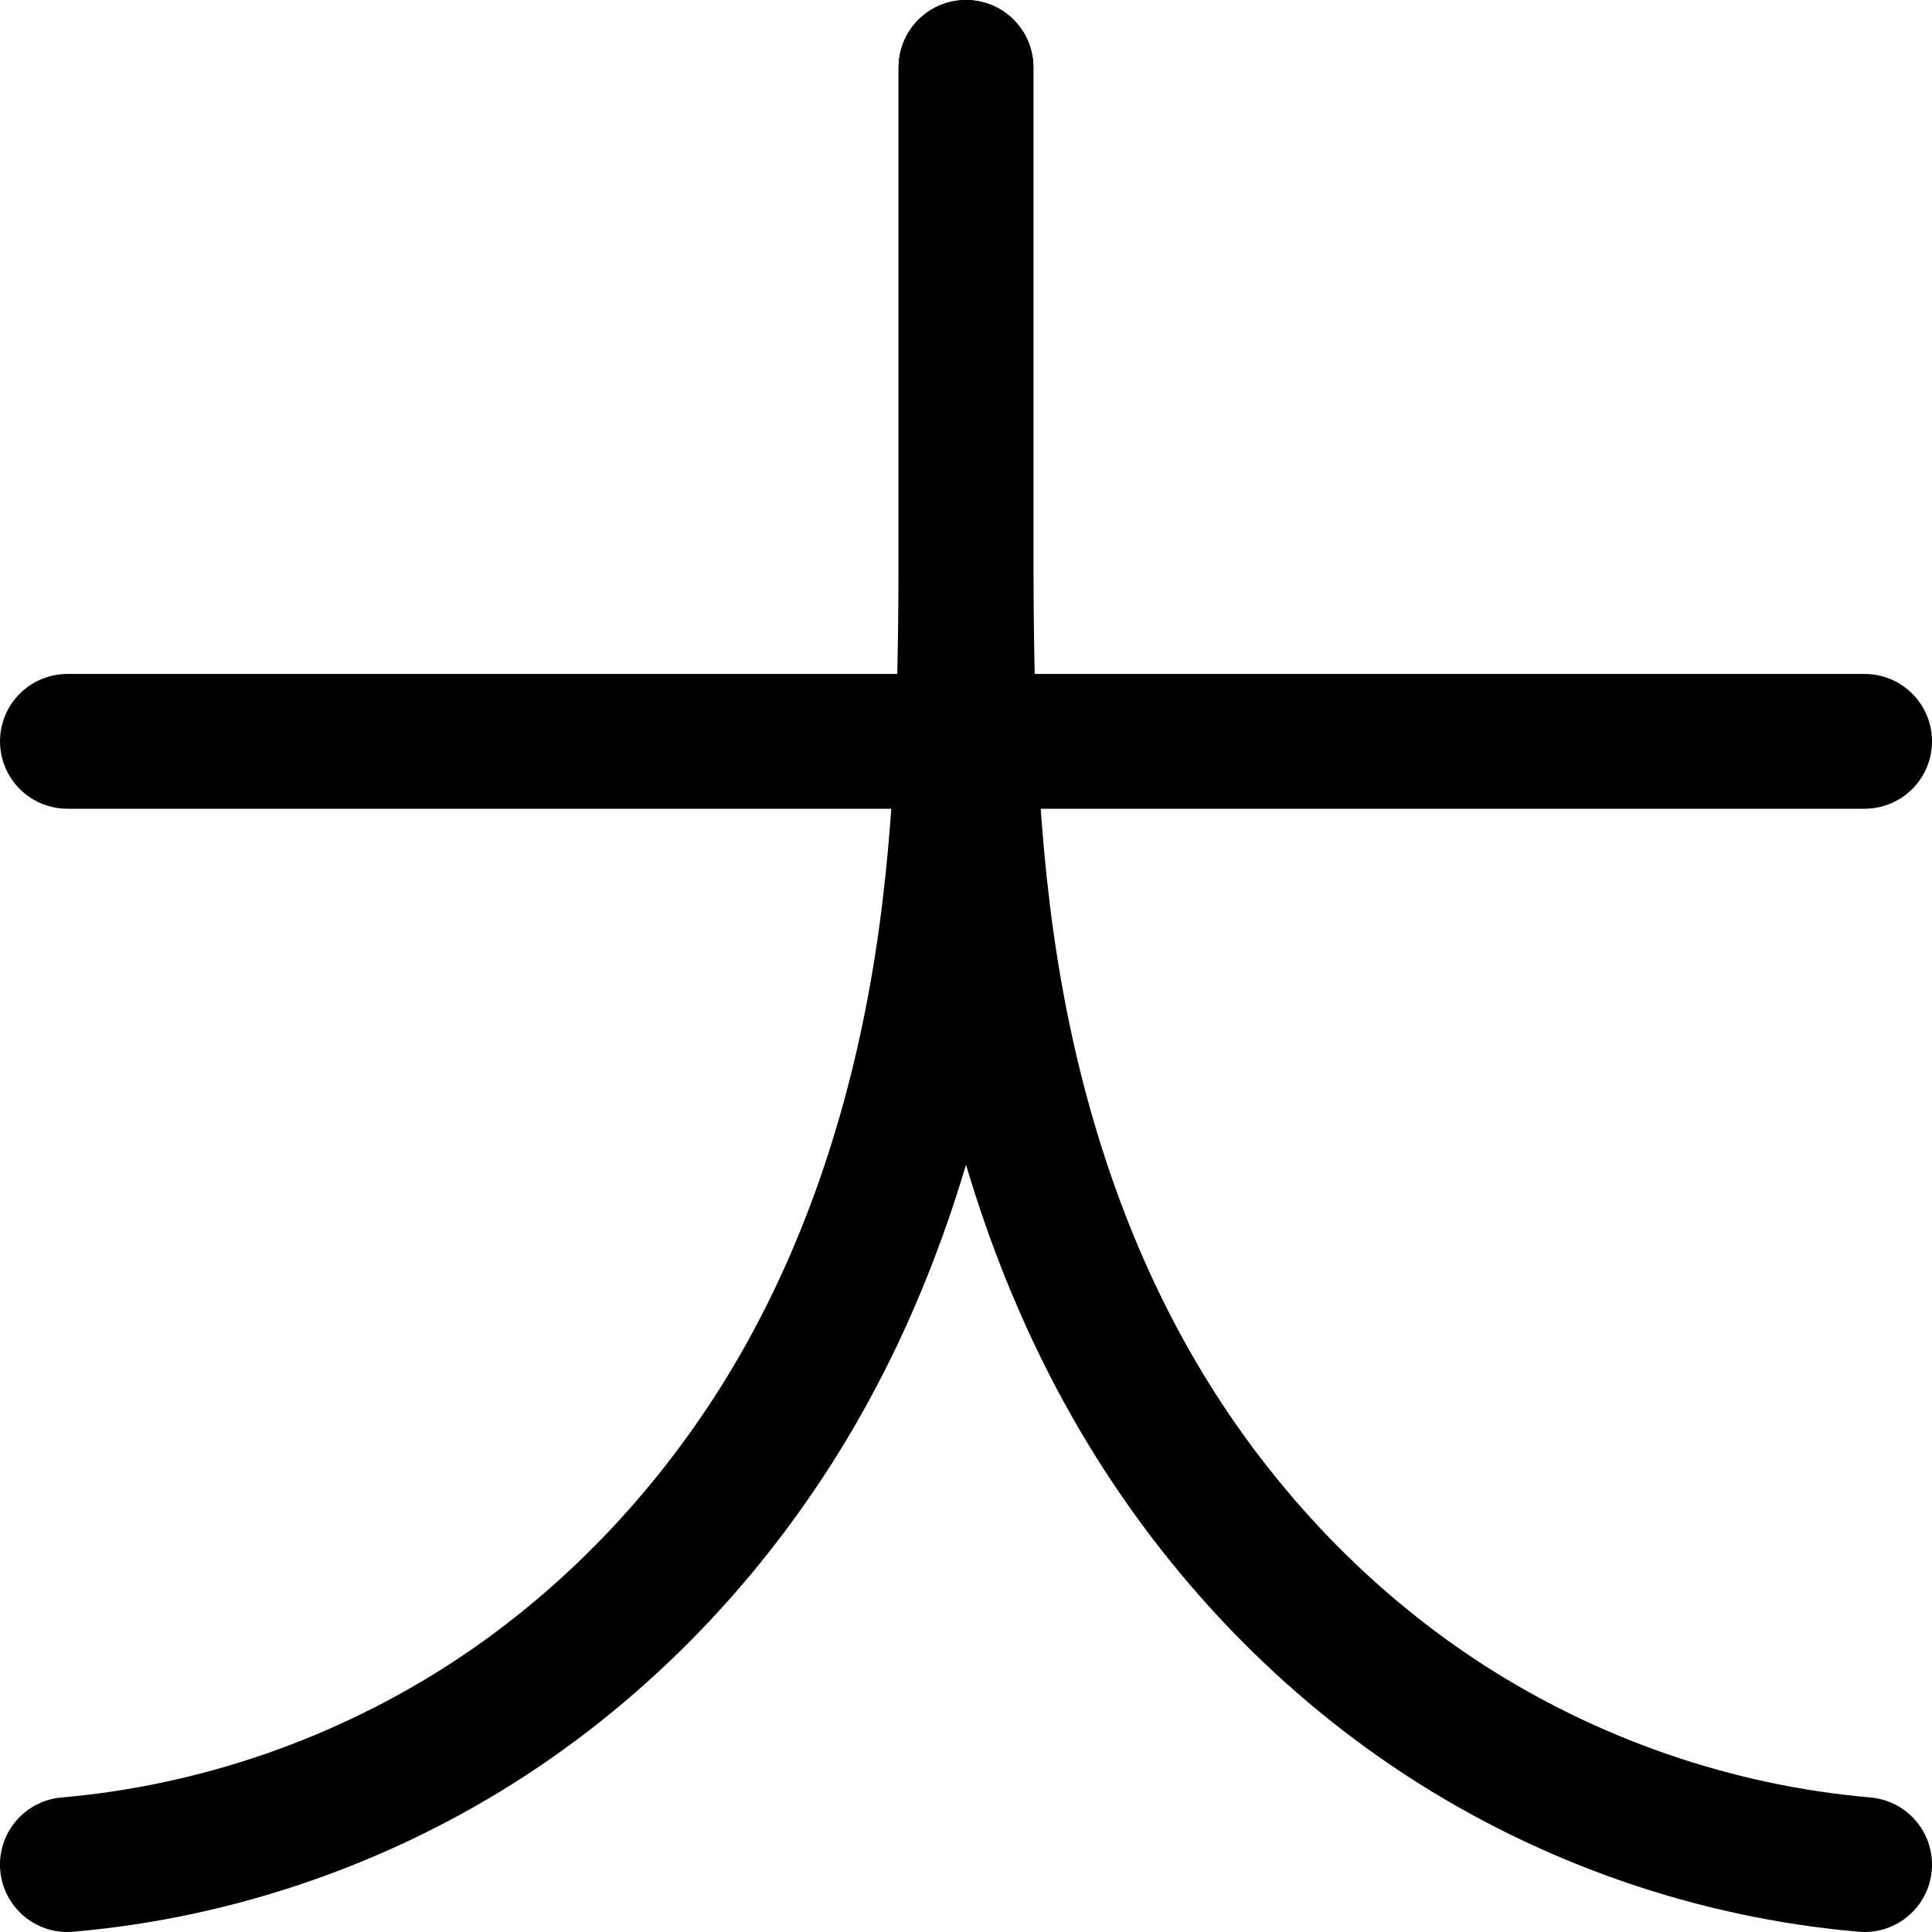
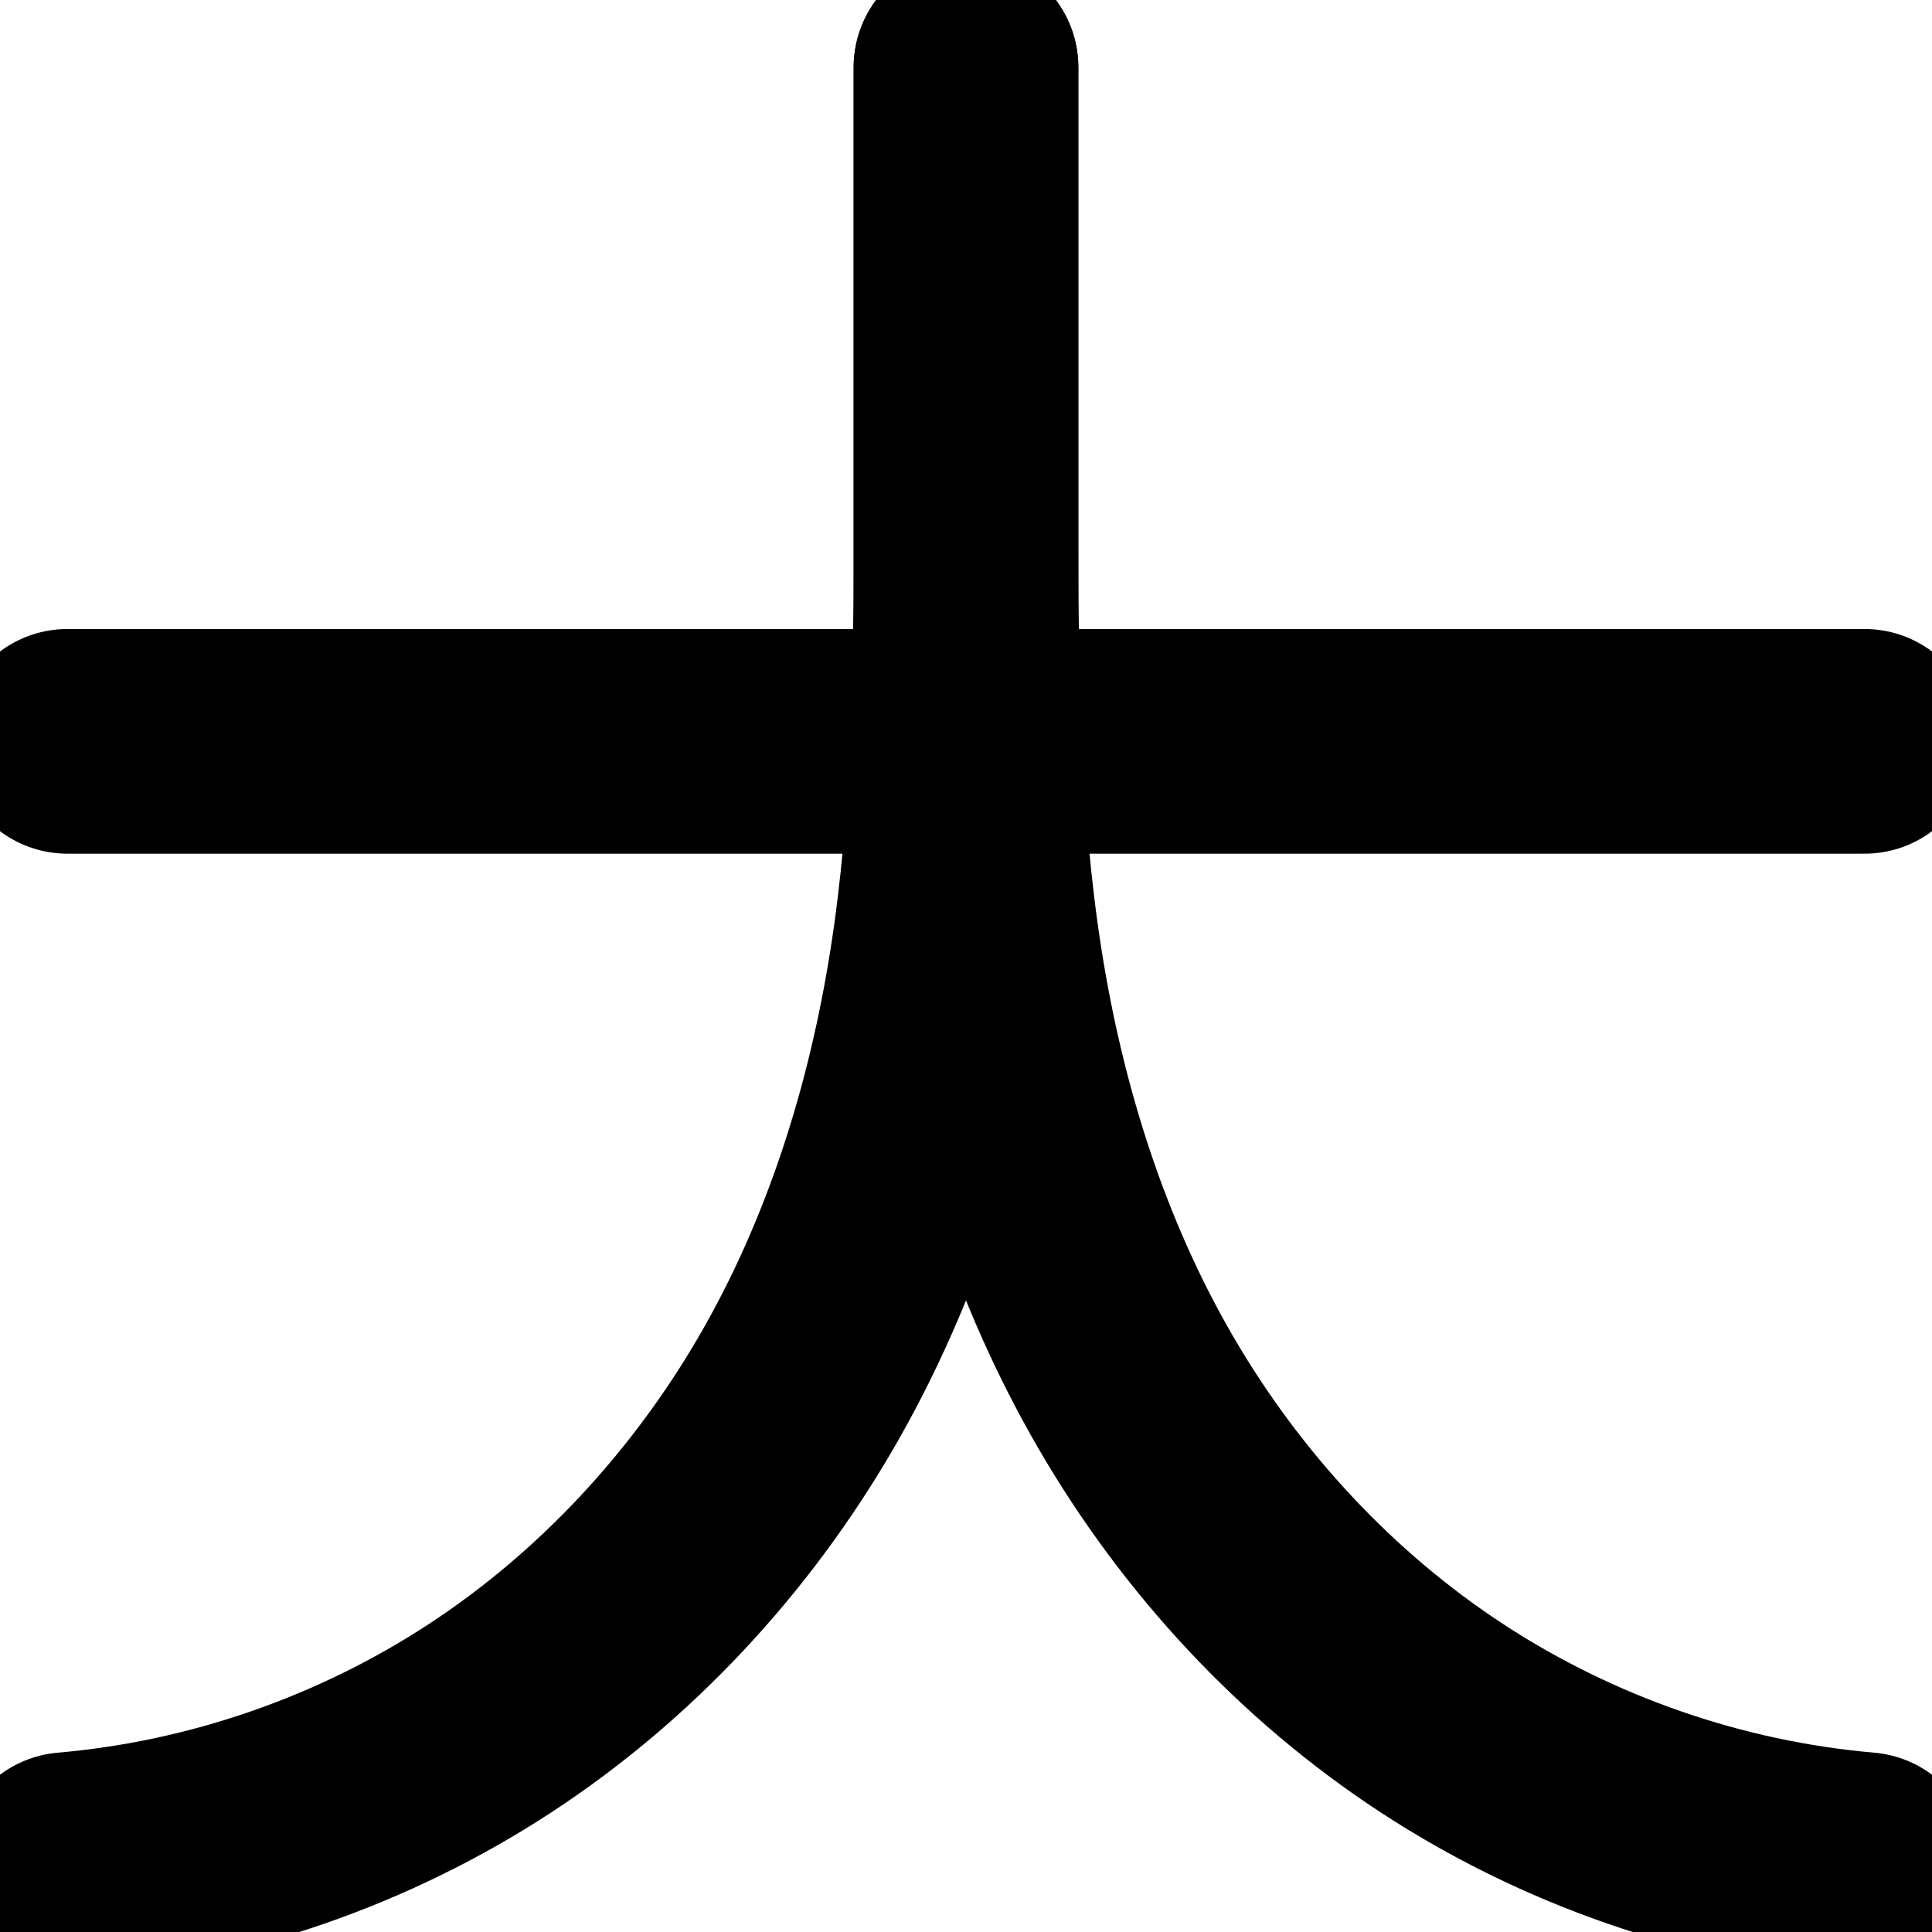
<svg xmlns="http://www.w3.org/2000/svg" width="172" height="172" viewBox="0 0 45.508 45.508" version="1.1" id="svg1">
  <defs id="defs1">
    </defs>
  <g id="layer1" transform="translate(-83.07916,-40.74583)">
-     <path style="fill:none;stroke:#000000;stroke-width:3.175;stroke-linecap:round;stroke-linejoin:round;stroke-dasharray:none" d="m 185.208,306.917 v -10.583 h 42.333 v 10.583" id="path2" />
-     <path style="fill:none;stroke:#000000;stroke-width:3.175;stroke-linecap:round;stroke-linejoin:round;stroke-dasharray:none" d="m 121.708,190.5 c 4.156,0 8.287,-1.711 11.225,-4.65 2.939,-2.939 4.65,-7.069 4.65,-11.225 0,-4.156 -1.711,-8.287 -4.65,-11.225 -2.939,-2.939 -7.069,-4.65 -11.225,-4.65 -4.156,0 -8.287,1.711 -11.225,4.65 -2.939,2.939 -4.65,7.069 -4.65,11.225 0,4.156 1.711,8.287 4.65,11.225 2.939,2.939 7.069,4.65 11.225,4.65 z" id="path3" transform="translate(84.66666,105.8333)" />
-     <path style="fill:none;stroke:#000000;stroke-width:3.175;stroke-linecap:round;stroke-linejoin:round" d="m 232.833,285.75 h 10.583" id="path1" />
-     <path style="fill:none;stroke:#000000;stroke-width:3.175;stroke-linecap:round;stroke-linejoin:round" d="M 254,275.167 V 264.583" id="path4" />
-     <path style="fill:none;stroke:#000000;stroke-width:3.175;stroke-linecap:round;stroke-linejoin:round" d="m 264.583,285.75 h 10.583" id="path5" />
-     <path style="fill:none;stroke:#000000;stroke-width:3.175;stroke-linecap:round;stroke-linejoin:round" d="m 254,296.333 v 10.583" id="path6" />
-     <path style="fill:none;stroke:#000000;stroke-width:3.175;stroke-linecap:round;stroke-linejoin:round;stroke-dasharray:none" d="m 26.458,63.5 v 5.292 5.292 c 0,3.546 -0.026,7.108 -0.579,10.611 -0.553,3.503 -1.637,6.943 -3.417,10.01 -1.78,3.067 -4.251,5.742 -7.219,7.683 -2.968,1.941 -6.419,3.14 -9.952,3.445" id="path27" transform="translate(79.375,-21.16666)" />
-     <path style="fill:none;stroke:#000000;stroke-width:3.175;stroke-linecap:round;stroke-linejoin:round;stroke-dasharray:none" d="m 47.625,105.833 c -3.533,-0.305 -6.984,-1.504 -9.952,-3.445 -2.968,-1.941 -5.439,-4.616 -7.219,-7.683 -1.78,-3.067 -2.864,-6.508 -3.417,-10.01 -0.553,-3.503 -0.579,-7.065 -0.579,-10.611 v -5.292 -5.292" id="path28" transform="translate(79.375,-21.16666)" />
-     <path style="fill:none;stroke:#000000;stroke-width:3.175;stroke-linecap:round;stroke-linejoin:round;stroke-dasharray:none" d="M 84.667,58.208 H 127" id="path29" />
+     <path style="fill:none;stroke:#000000;stroke-width:5.292;stroke-linecap:round;stroke-linejoin:round;stroke-dasharray:none" d="m 185.208,306.917 v -10.583 h 42.333 v 10.583" id="path2" />
+     <path style="fill:none;stroke:#000000;stroke-width:5.292;stroke-linecap:round;stroke-linejoin:round;stroke-dasharray:none" d="m 121.708,190.5 c 4.156,0 8.287,-1.711 11.225,-4.65 2.939,-2.939 4.65,-7.069 4.65,-11.225 0,-4.156 -1.711,-8.287 -4.65,-11.225 -2.939,-2.939 -7.069,-4.65 -11.225,-4.65 -4.156,0 -8.287,1.711 -11.225,4.65 -2.939,2.939 -4.65,7.069 -4.65,11.225 0,4.156 1.711,8.287 4.65,11.225 2.939,2.939 7.069,4.65 11.225,4.65 z" id="path3" transform="translate(84.66666,105.8333)" />
+     <path style="fill:none;stroke:#000000;stroke-width:5.292;stroke-linecap:round;stroke-linejoin:round;stroke-dasharray:none" d="m 232.833,285.75 h 10.583" id="path1" />
+     <path style="fill:none;stroke:#000000;stroke-width:5.292;stroke-linecap:round;stroke-linejoin:round;stroke-dasharray:none" d="M 254,275.167 V 264.583" id="path4" />
+     <path style="fill:none;stroke:#000000;stroke-width:5.292;stroke-linecap:round;stroke-linejoin:round;stroke-dasharray:none" d="m 264.583,285.75 h 10.583" id="path5" />
+     <path style="fill:none;stroke:#000000;stroke-width:5.292;stroke-linecap:round;stroke-linejoin:round;stroke-dasharray:none" d="m 254,296.333 v 10.583" id="path6" />
+     <path style="fill:none;stroke:#000000;stroke-width:5.292;stroke-linecap:round;stroke-linejoin:round;stroke-dasharray:none" d="m 26.458,63.5 v 5.292 5.292 c 0,3.546 -0.026,7.108 -0.579,10.611 -0.553,3.503 -1.637,6.943 -3.417,10.01 -1.78,3.067 -4.251,5.742 -7.219,7.683 -2.968,1.941 -6.419,3.14 -9.952,3.445" id="path27" transform="translate(79.375,-21.16666)" />
+     <path style="fill:none;stroke:#000000;stroke-width:5.292;stroke-linecap:round;stroke-linejoin:round;stroke-dasharray:none" d="m 47.625,105.833 c -3.533,-0.305 -6.984,-1.504 -9.952,-3.445 -2.968,-1.941 -5.439,-4.616 -7.219,-7.683 -1.78,-3.067 -2.864,-6.508 -3.417,-10.01 -0.553,-3.503 -0.579,-7.065 -0.579,-10.611 v -5.292 -5.292" id="path28" transform="translate(79.375,-21.16666)" />
+     <path style="fill:none;stroke:#000000;stroke-width:5.292;stroke-linecap:round;stroke-linejoin:round;stroke-dasharray:none" d="M 84.667,58.208 H 127" id="path29" />
  </g>
</svg>
